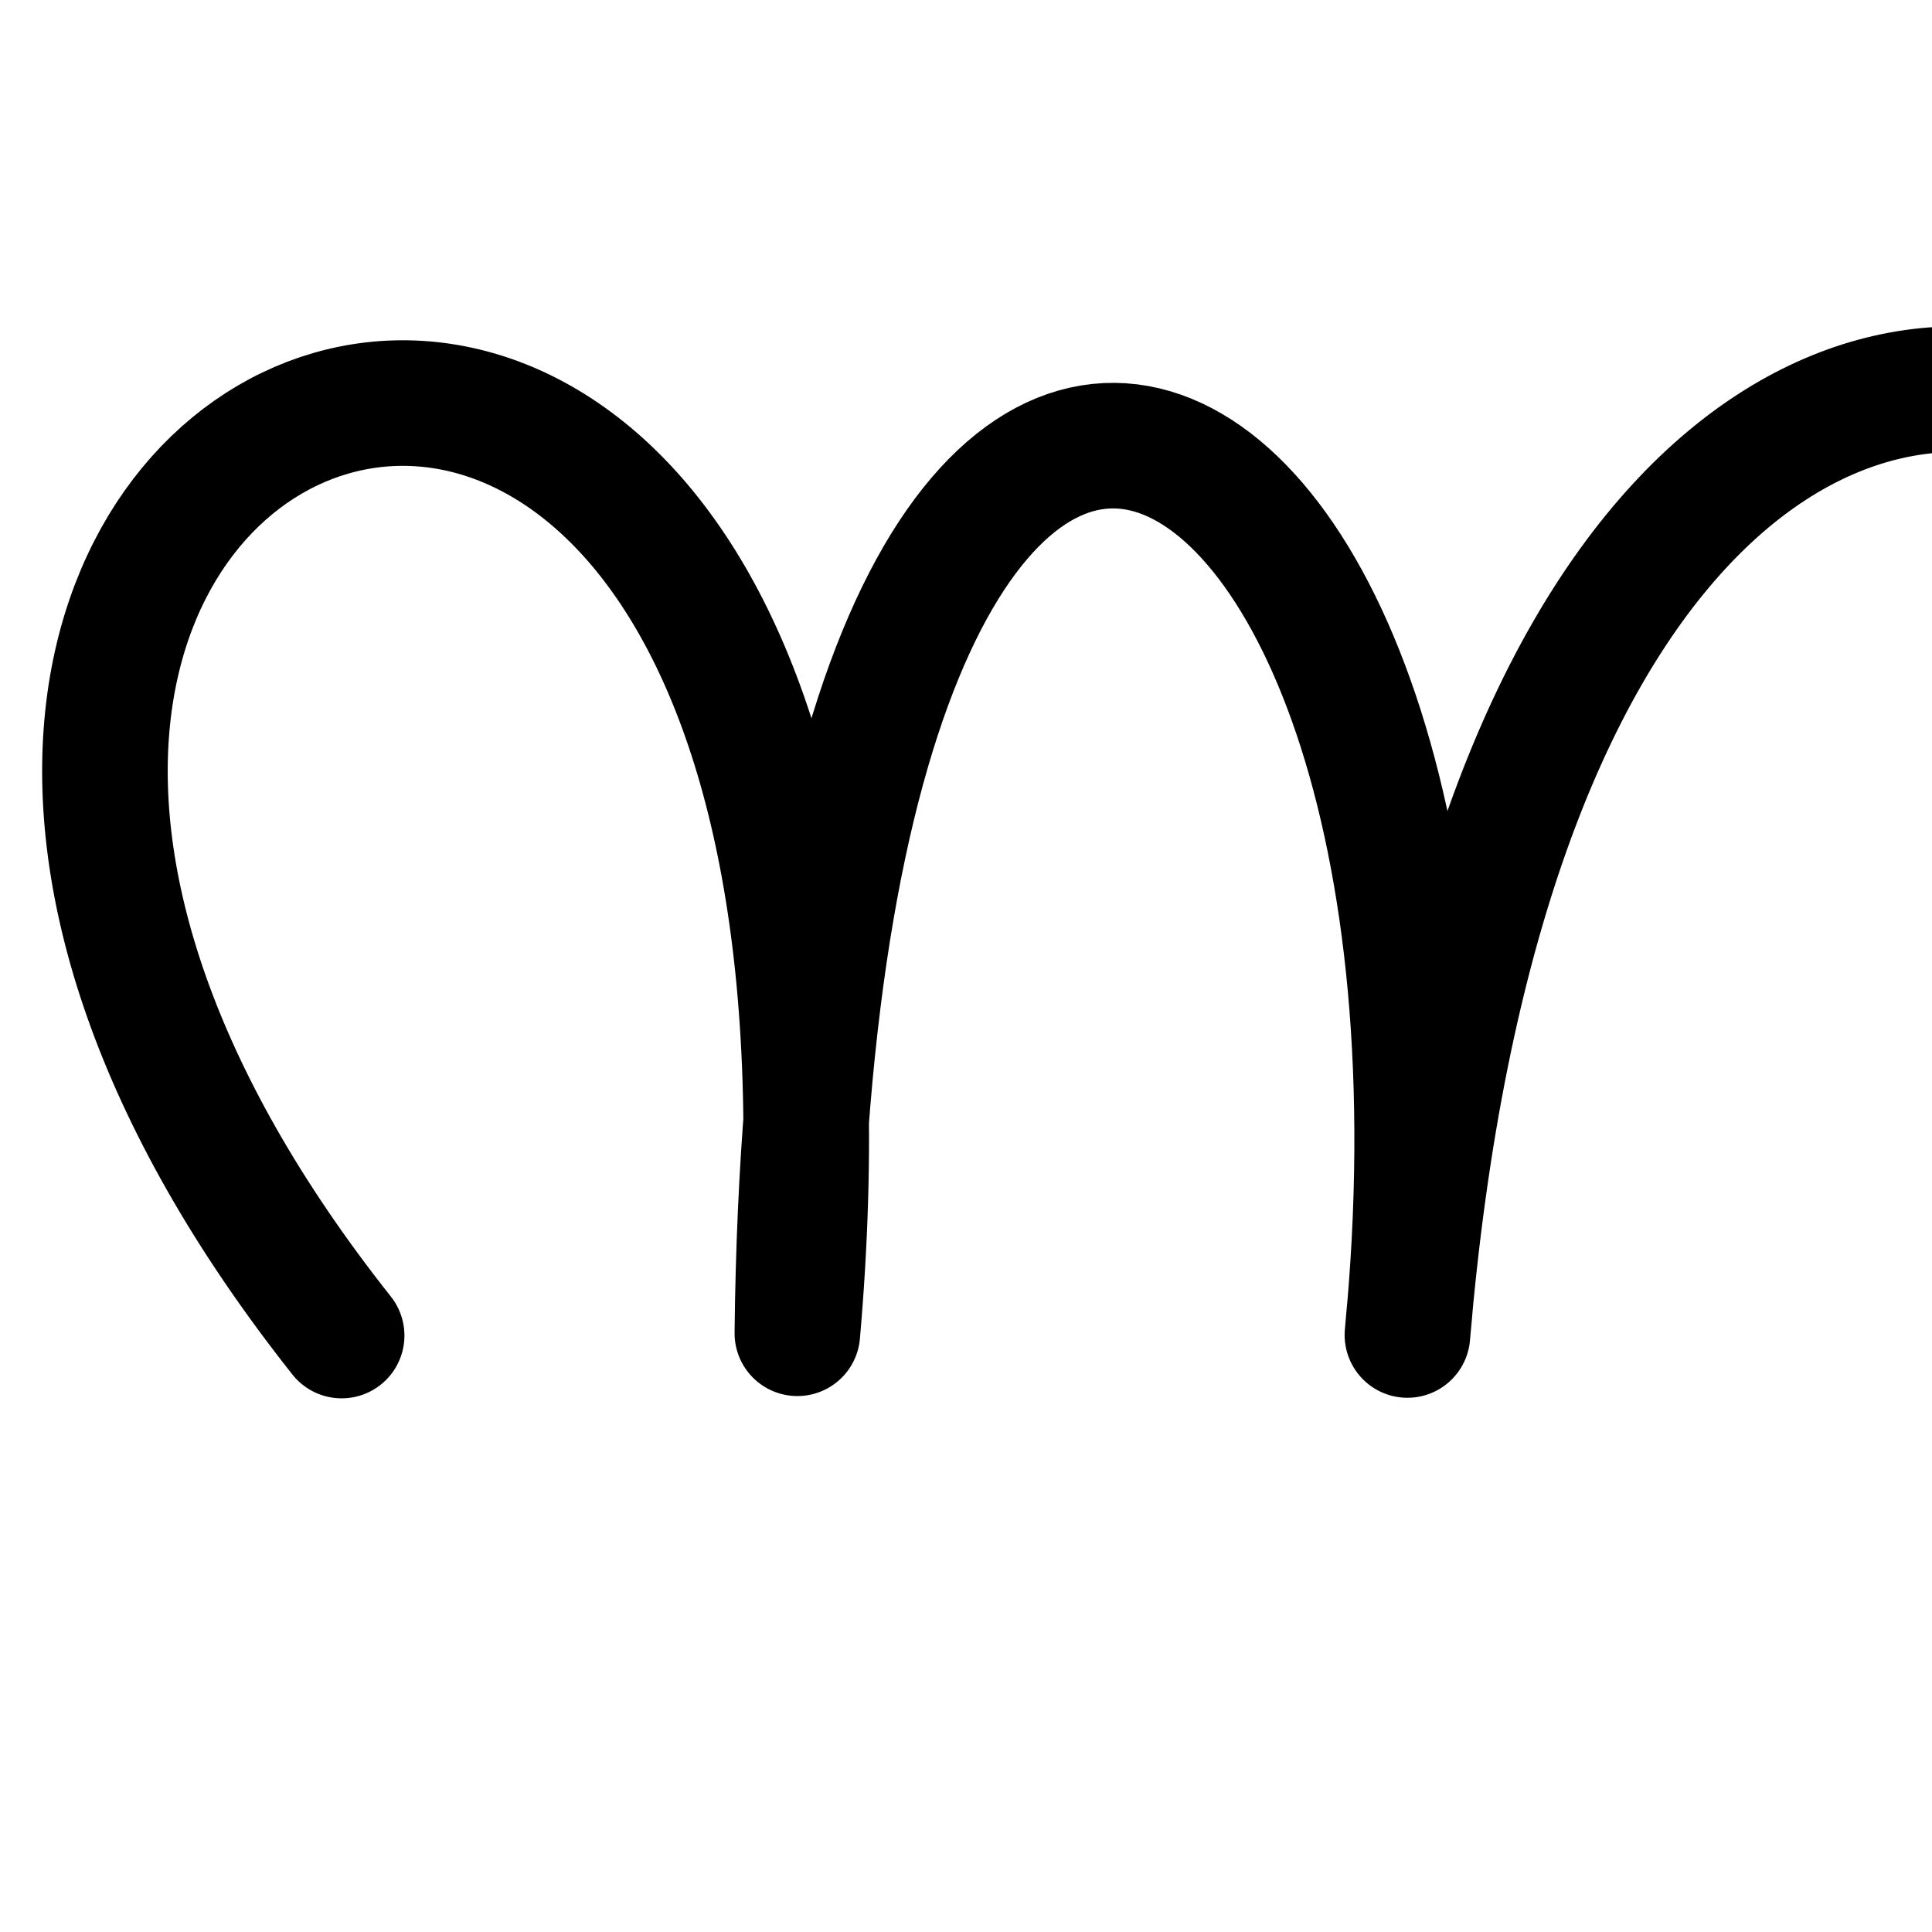
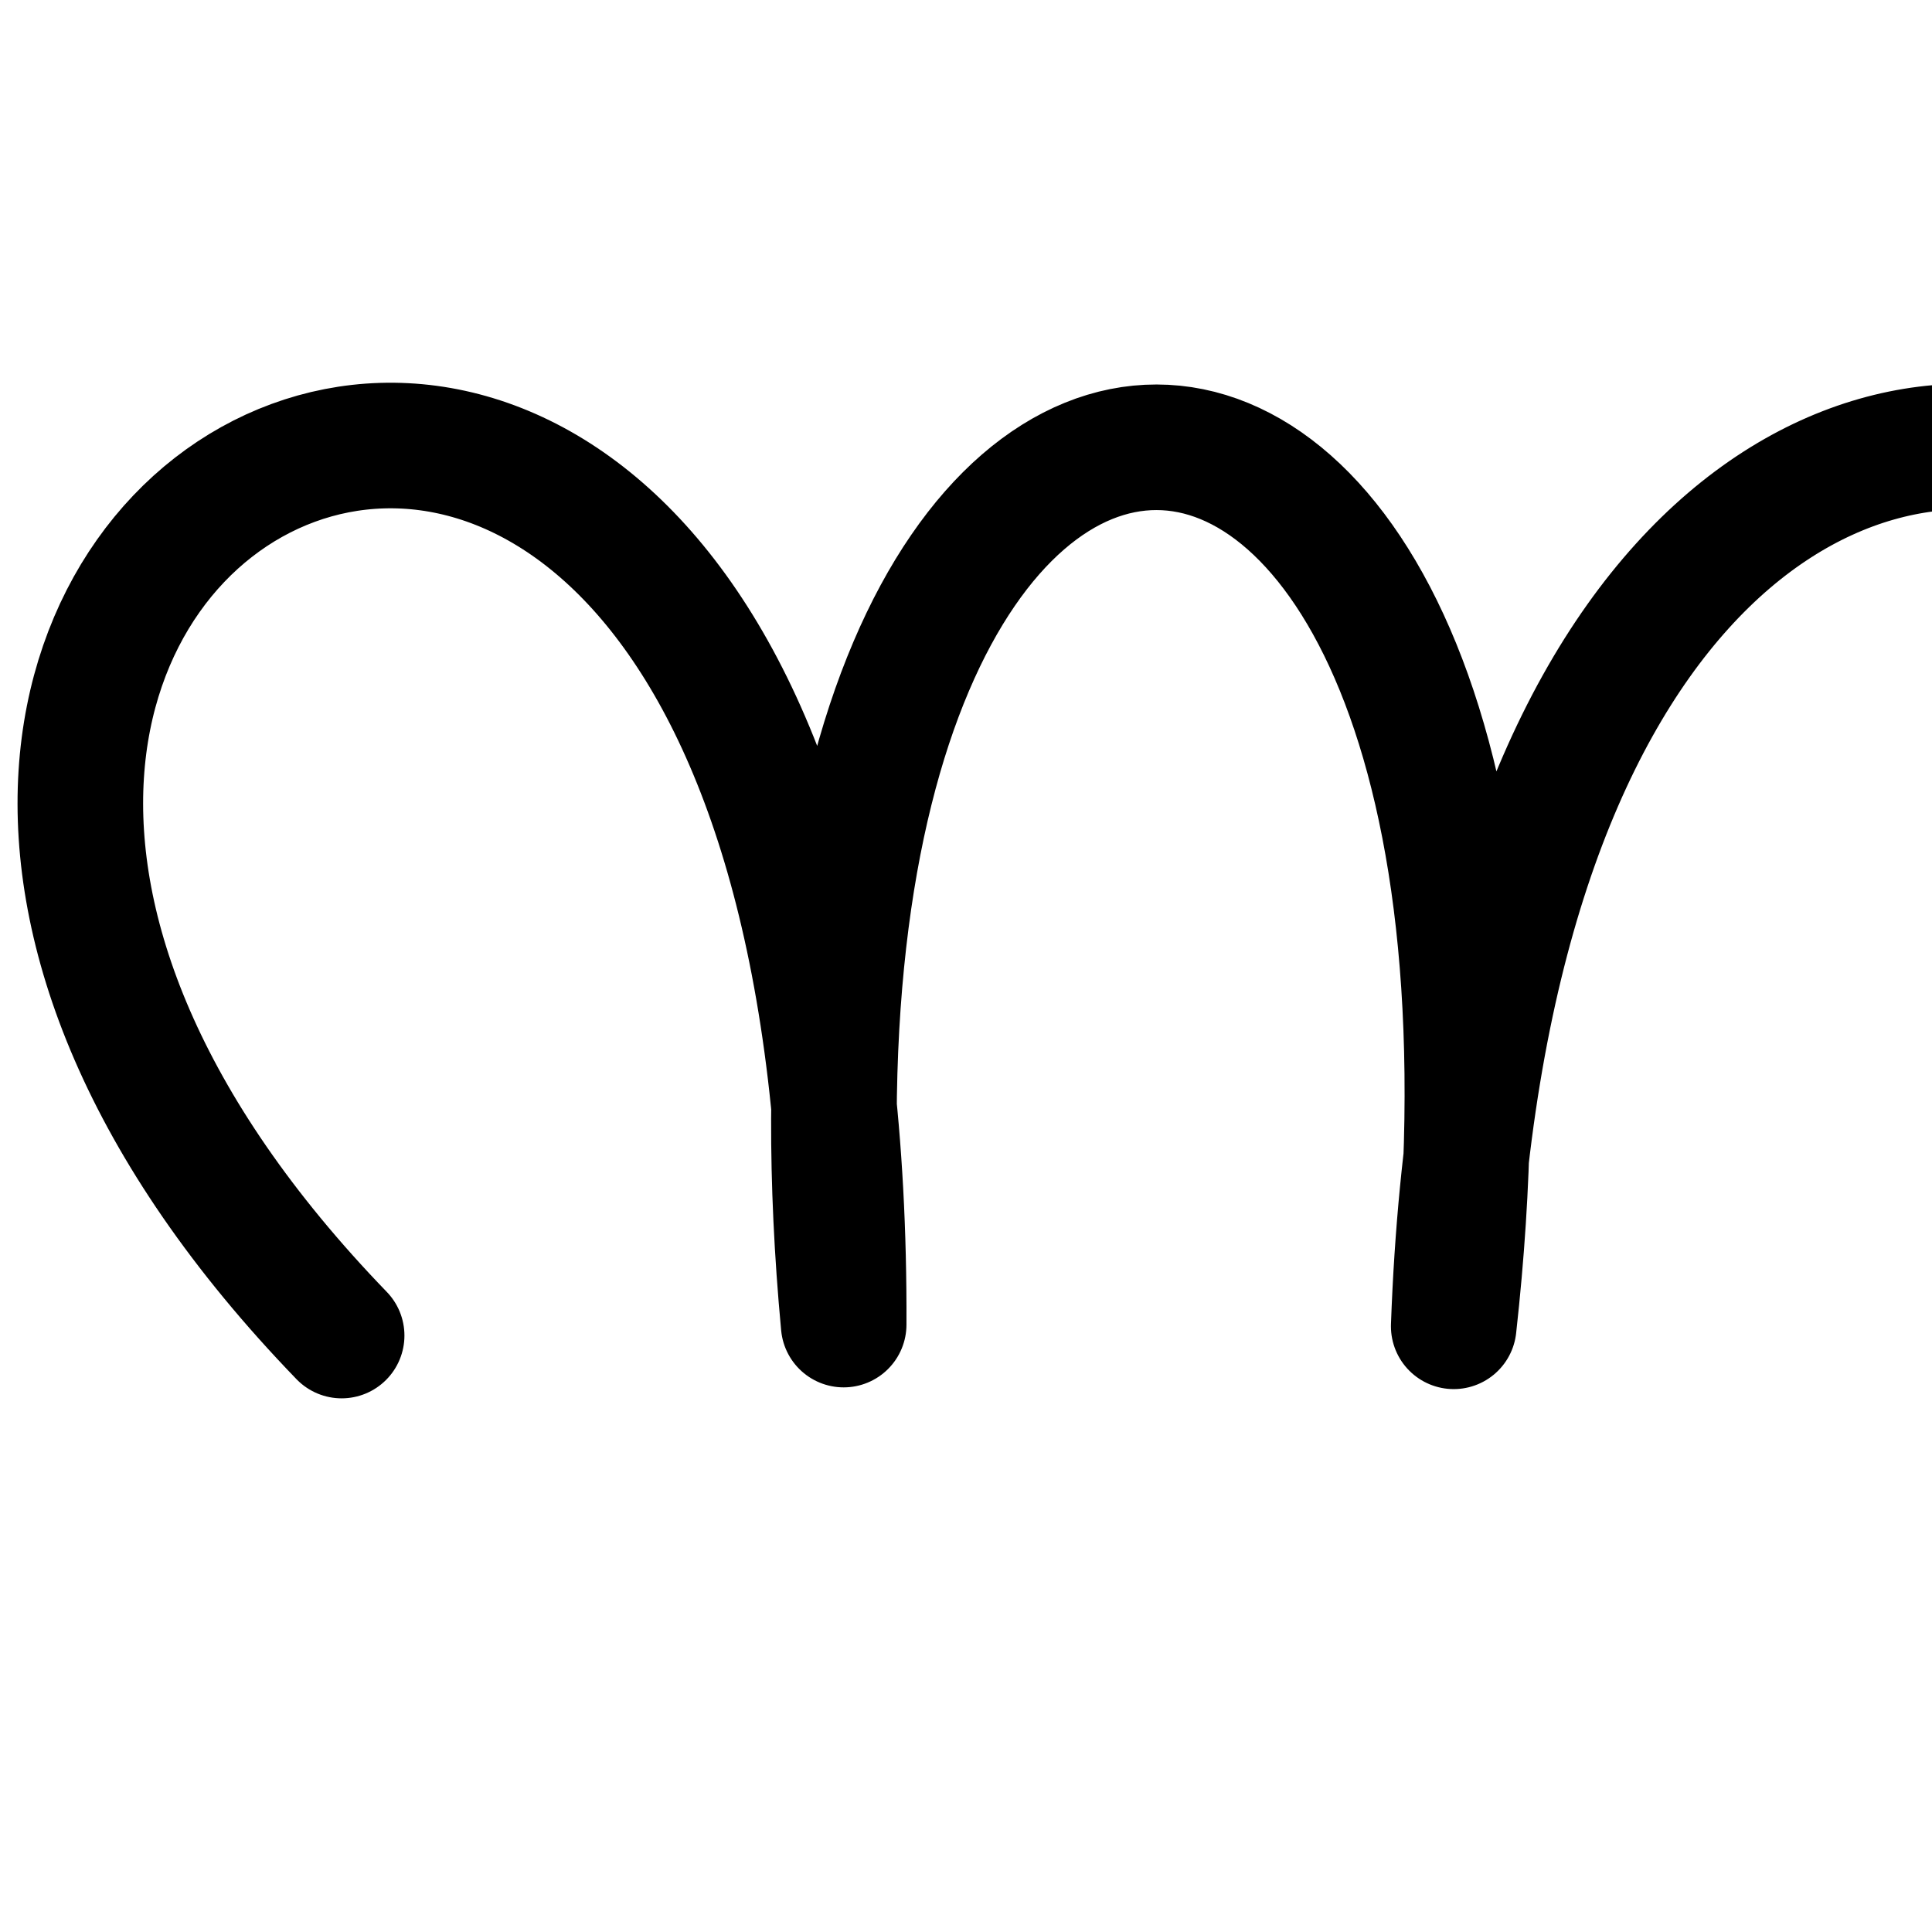
<svg xmlns="http://www.w3.org/2000/svg" version="1.1" width="2000" height="2000" id="svg2992">
  <defs id="defs5498" />
  <g transform="translate(0,1000)" id="layer1">
-     <path style="fill:none;stroke:#000000;stroke-width:130;stroke-linecap:round;stroke-linejoin:round;stroke-miterlimit:4;stroke-dasharray:none;stroke-opacity:1" d="M 353.665,382.555 C -440,-619.924 960,-1160 825.426,380.191 840,-1000 1560,-680 1456.949,381.975 1600,-1320 2949.962,-459.924 2109.173,391.113" id="path5869-2" />
+     <path style="fill:none;stroke:#000000;stroke-width:130;stroke-linecap:round;stroke-linejoin:round;stroke-miterlimit:4;stroke-dasharray:none;stroke-opacity:1" d="M 353.665,382.555 C -480,-480 880,-1160 873.365,371.203 760,-840 1640,-840 1504.888,372.986 1560,-1160 2960,-480 2070.222,391.113" id="path5869-2" />
  </g>
</svg>
